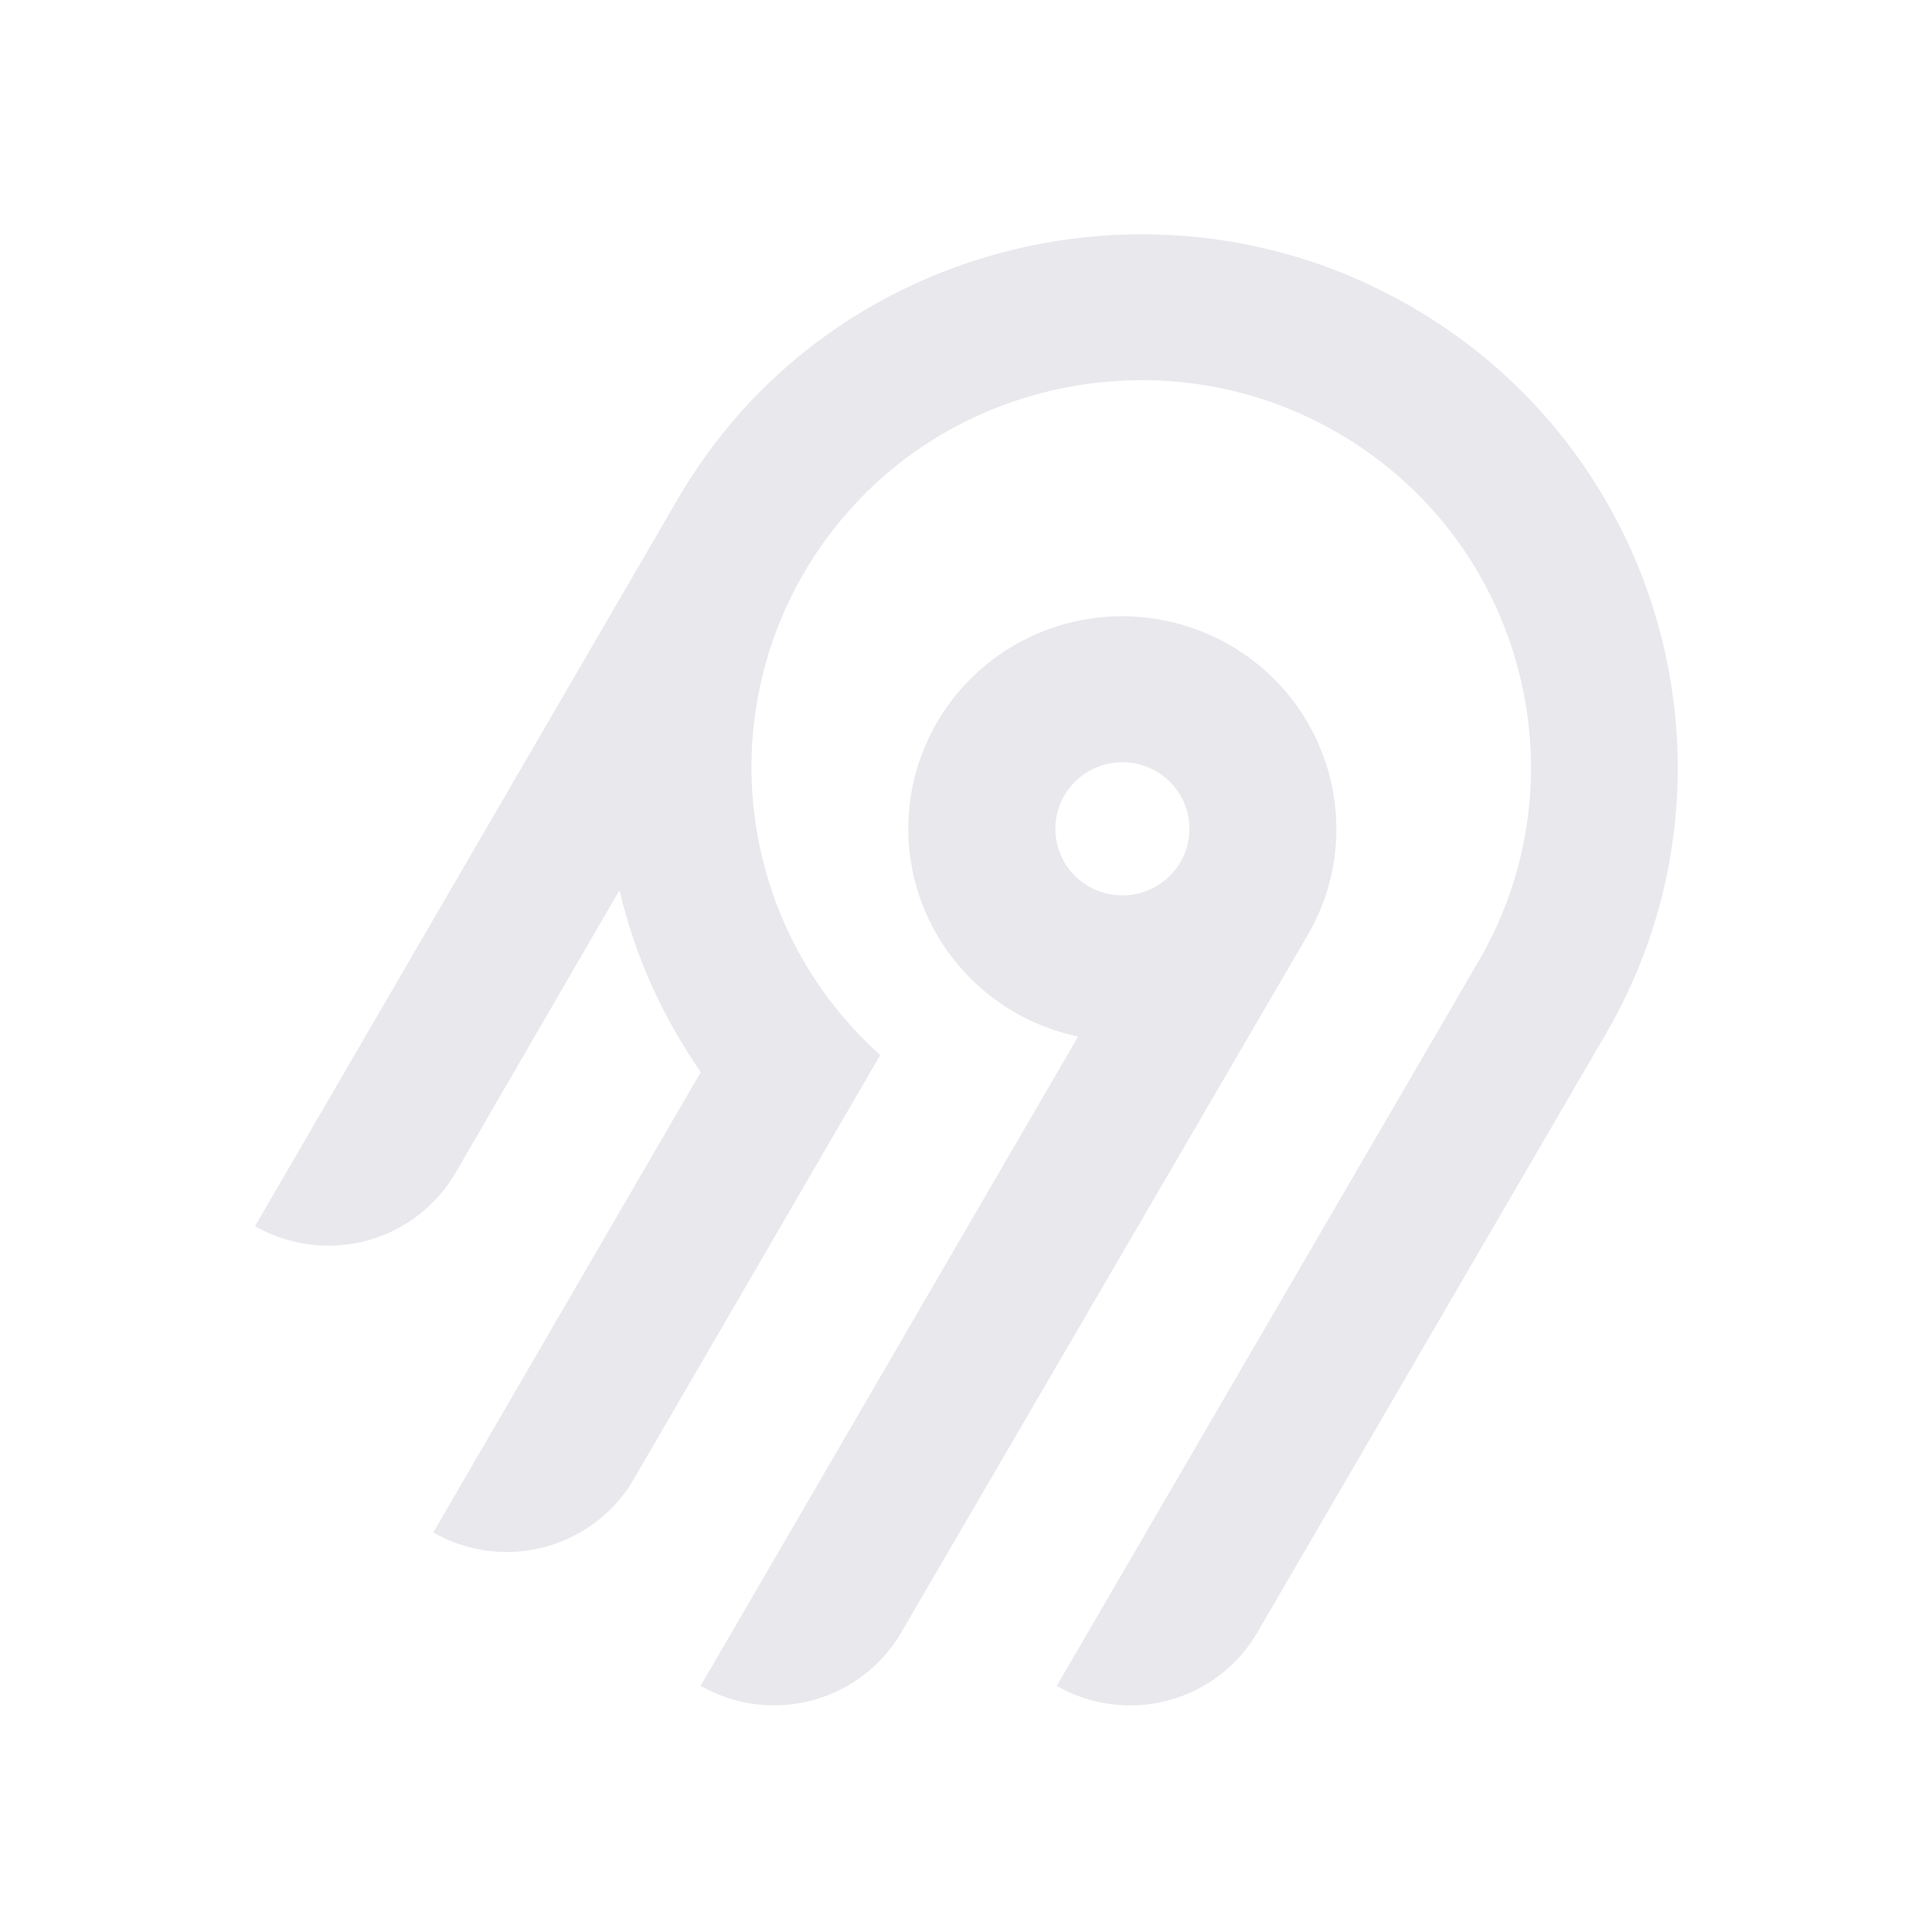
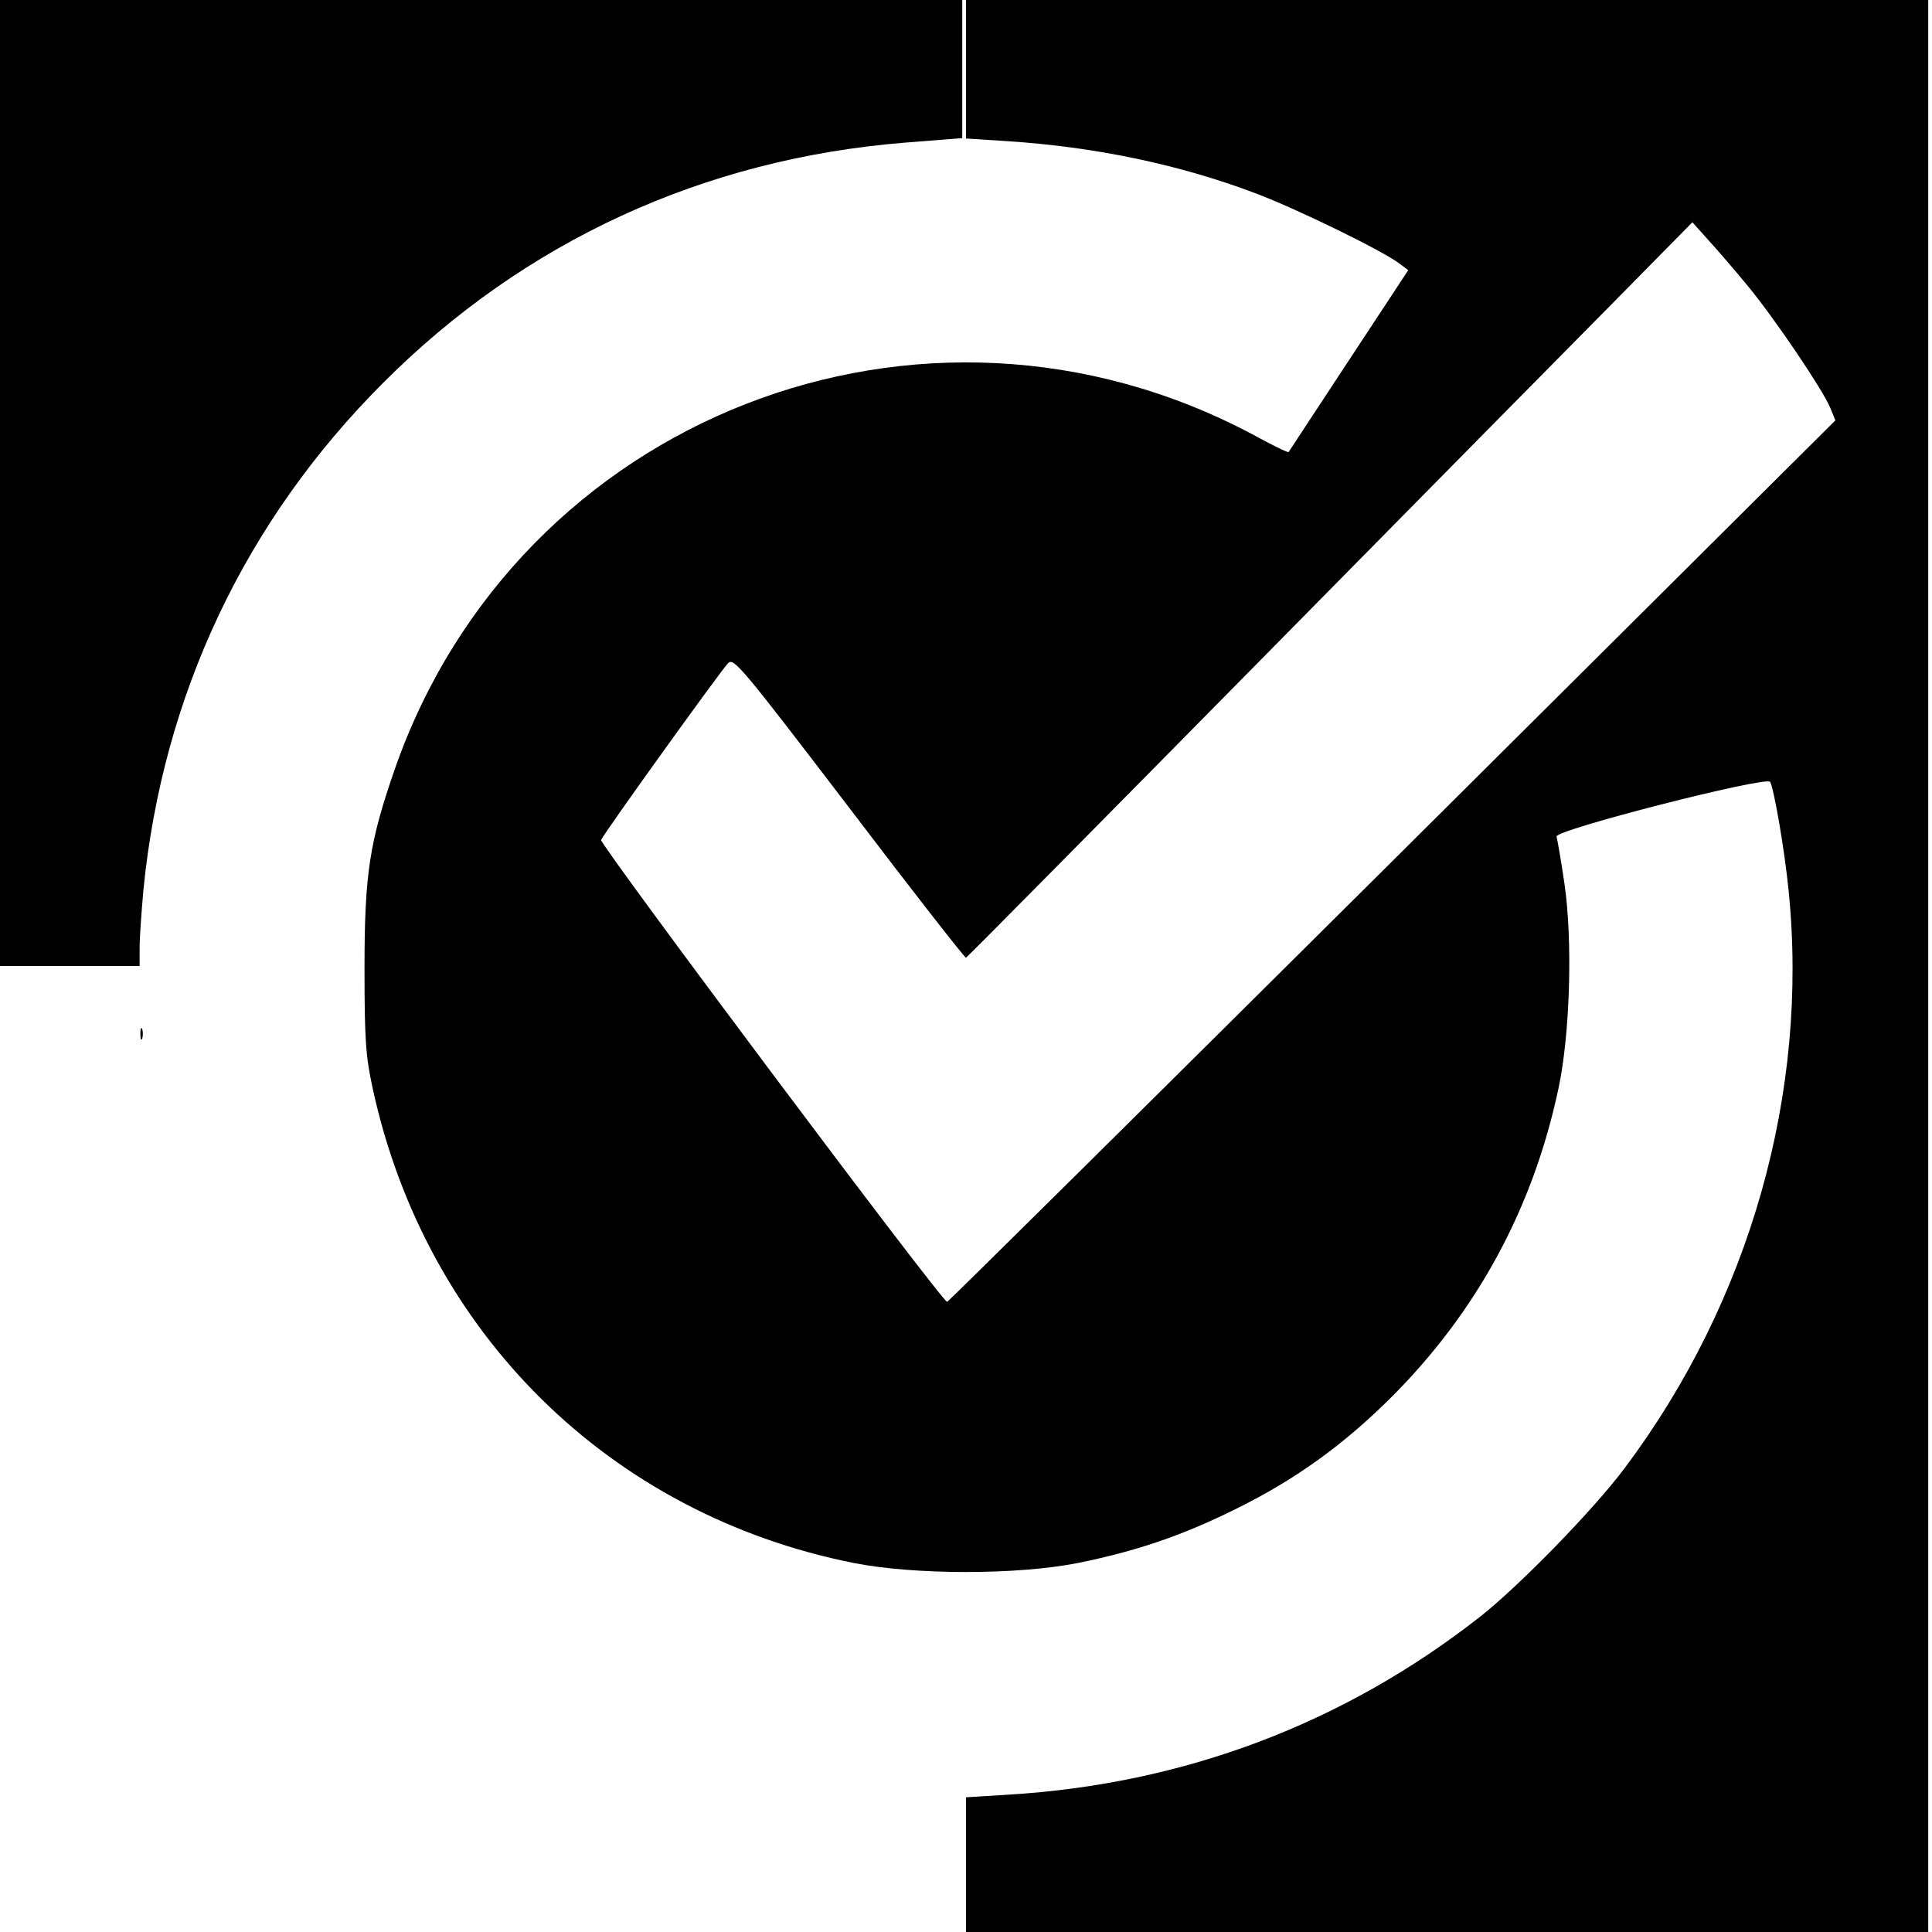
- <svg xmlns="http://www.w3.org/2000/svg" width="250" height="250" fill="none">
-   <path fill="#e8e8ed" fill-rule="evenodd" d="M95.775 53.416c20.364-22.88 54.087-29.592 81.811-16.385 36.836 17.549 50.274 62.252 30.219 96.734l-45.115 77.487a18.994 18.994 0 0 1-11.536 8.784 19.12 19.12 0 0 1-14.412-1.878l54.62-93.829c14.55-25.027 4.818-57.467-21.888-70.24-20.038-9.583-44.533-4.795-59.336 11.685a50.008 50.008 0 0 0-12.902 32.877 49.989 49.989 0 0 0 16.664 37.87l-31.887 54.875a18.917 18.917 0 0 1-4.885 5.534 19.041 19.041 0 0 1-6.647 3.255 19.13 19.13 0 0 1-7.395.482 19.087 19.087 0 0 1-7.018-2.365l34.617-59.575a68.424 68.424 0 0 1-10.524-23.544l-21.213 36.579a18.994 18.994 0 0 1-11.535 8.784A19.123 19.123 0 0 1 33 158.668l54.856-94.356a70.296 70.296 0 0 1 7.919-10.896Zm63.314 30.034c13.211 7.577 17.774 24.427 10.13 37.54l-52.603 90.251a18.997 18.997 0 0 1-11.536 8.784 19.122 19.122 0 0 1-14.412-1.878l48.843-84.024a27.778 27.778 0 0 1-10.825-4.847 27.545 27.545 0 0 1-7.783-8.907 27.344 27.344 0 0 1-3.307-11.326 27.293 27.293 0 0 1 1.776-11.66 27.454 27.454 0 0 1 6.533-9.846 27.703 27.703 0 0 1 10.087-6.222 27.858 27.858 0 0 1 23.097 2.135Zm-19.134 16.961a8.645 8.645 0 0 0-2.232 2.529h-.003a8.565 8.565 0 0 0 .632 9.556 8.68 8.68 0 0 0 4.097 2.915 8.738 8.738 0 0 0 5.036.163 8.692 8.692 0 0 0 4.279-2.642 8.59 8.59 0 0 0 2.079-4.558 8.563 8.563 0 0 0-.821-4.938 8.645 8.645 0 0 0-3.444-3.652 8.72 8.72 0 0 0-6.586-.86 8.7 8.7 0 0 0-3.037 1.487Z" clip-rule="evenodd" />
+ <svg xmlns="http://www.w3.org/2000/svg" version="1.0" width="512pt" height="512pt" viewBox="0 0 512 512" preserveAspectRatio="xMidYMid meet">
+   <g transform="translate(0,512) scale(0.1,-0.1)" fill="#000000" stroke="none">
+     <path d="M0 3840 l0 -1280 185 0 185 0 0 49 c0 27 5 95 10 152 51 517 270 979 635 1344 375 376 850 594 1383 637 l152 12 0 183 0 183 -1275 0 -1275 0 0 -1280z" />
+     <path d="M2560 4936 l0 -183 108 -7 c232 -15 454 -61 656 -137 110 -41 339 -153 384 -187 l24 -18 -158 -240 c-86 -131 -158 -240 -159 -242 -2 -2 -45 19 -96 47 -875 465 -1948 45 -2273 -888 -67 -193 -80 -278 -80 -526 0 -190 3 -234 22 -321 141 -647 628 -1127 1274 -1256 162 -32 434 -32 595 0 153 31 275 72 418 143 158 78 286 170 415 299 225 226 373 499 440 815 31 144 38 393 16 543 -9 62 -19 118 -21 125 -7 17 556 161 566 145 10 -17 38 -178 49 -288 54 -534 -102 -1087 -434 -1530 -82 -110 -278 -311 -383 -394 -362 -284 -786 -444 -1250 -472 l-113 -7 0 -179 0 -178 1275 0 1275 0 0 2560 0 2560 -1275 0 -1275 0 0 -184z m2072 -574 c71 -86 198 -274 218 -322 l14 -34 -1174 -1168 c-646 -642 -1177 -1168 -1180 -1168 -14 0 -921 1212 -917 1224 6 16 313 443 336 468 15 17 36 -9 321 -382 167 -220 307 -399 310 -398 4 2 348 350 765 773 418 424 849 861 960 973 l200 203 43 -48 c24 -26 71 -81 104 -121z" />
+     <path d="M372 2380 c0 -14 2 -19 5 -12 2 6 2 18 0 25 -3 6 -5 1 -5 -13z" />
+   </g>
</svg>
